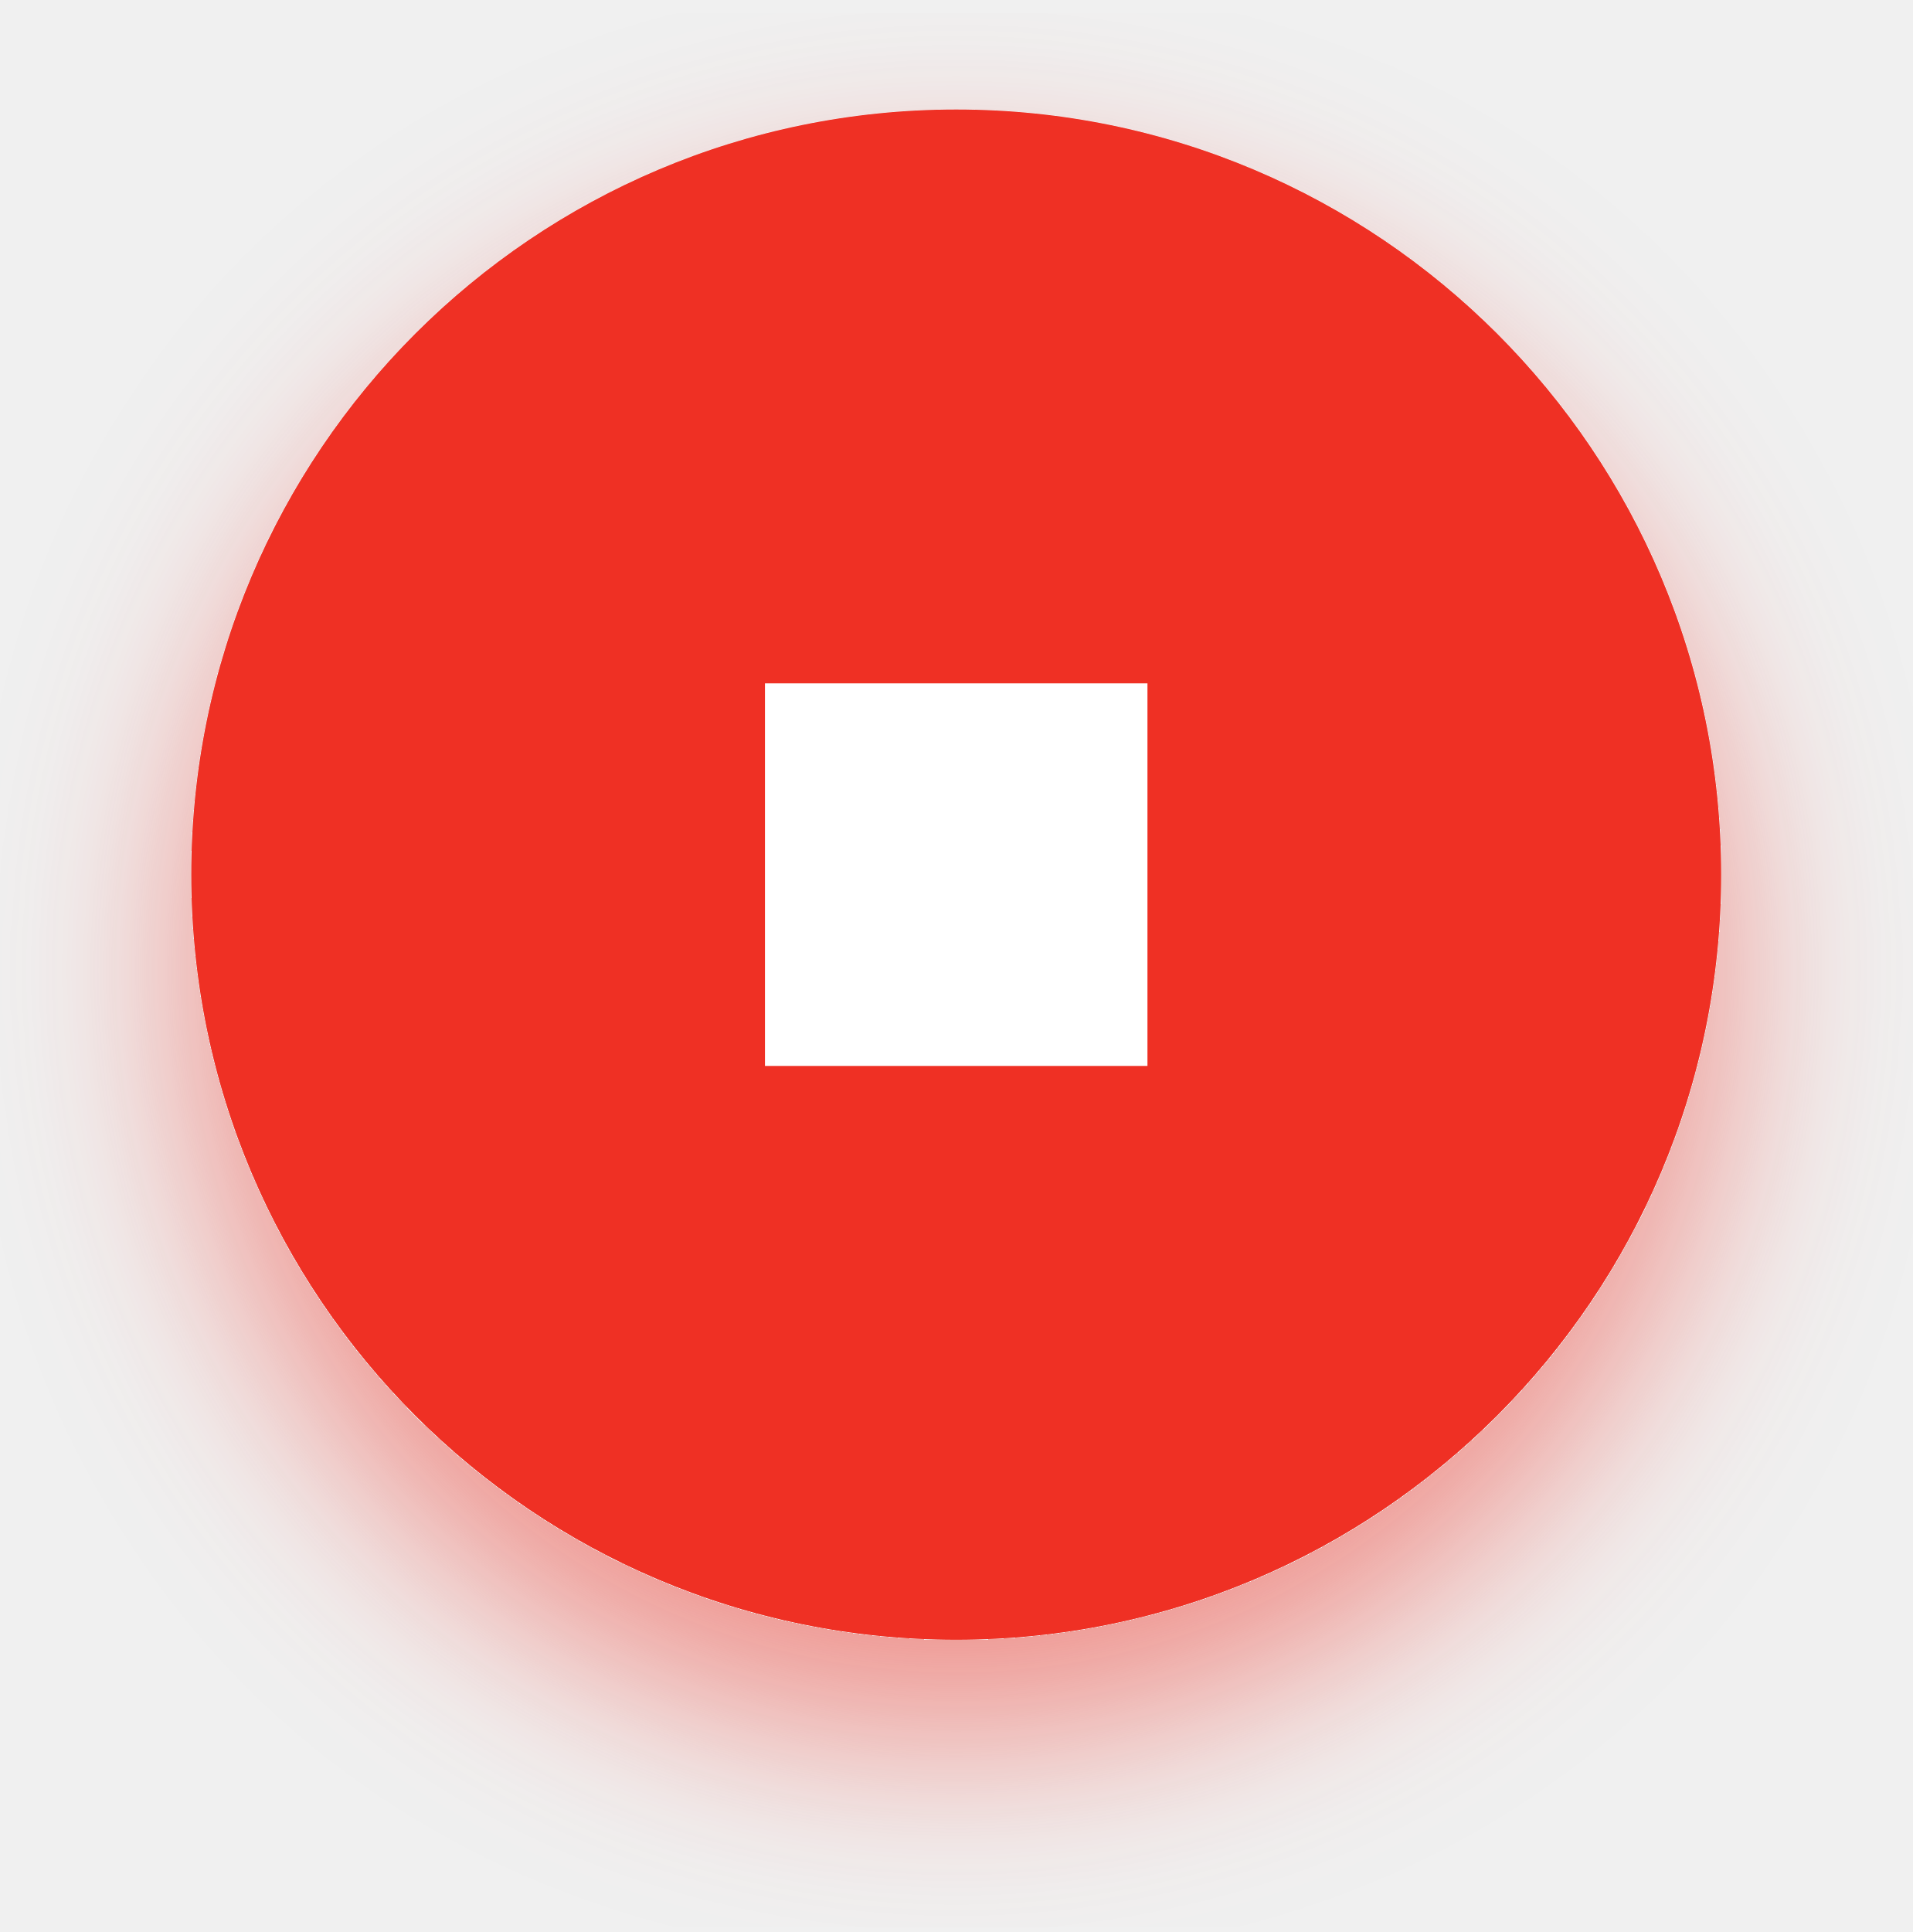
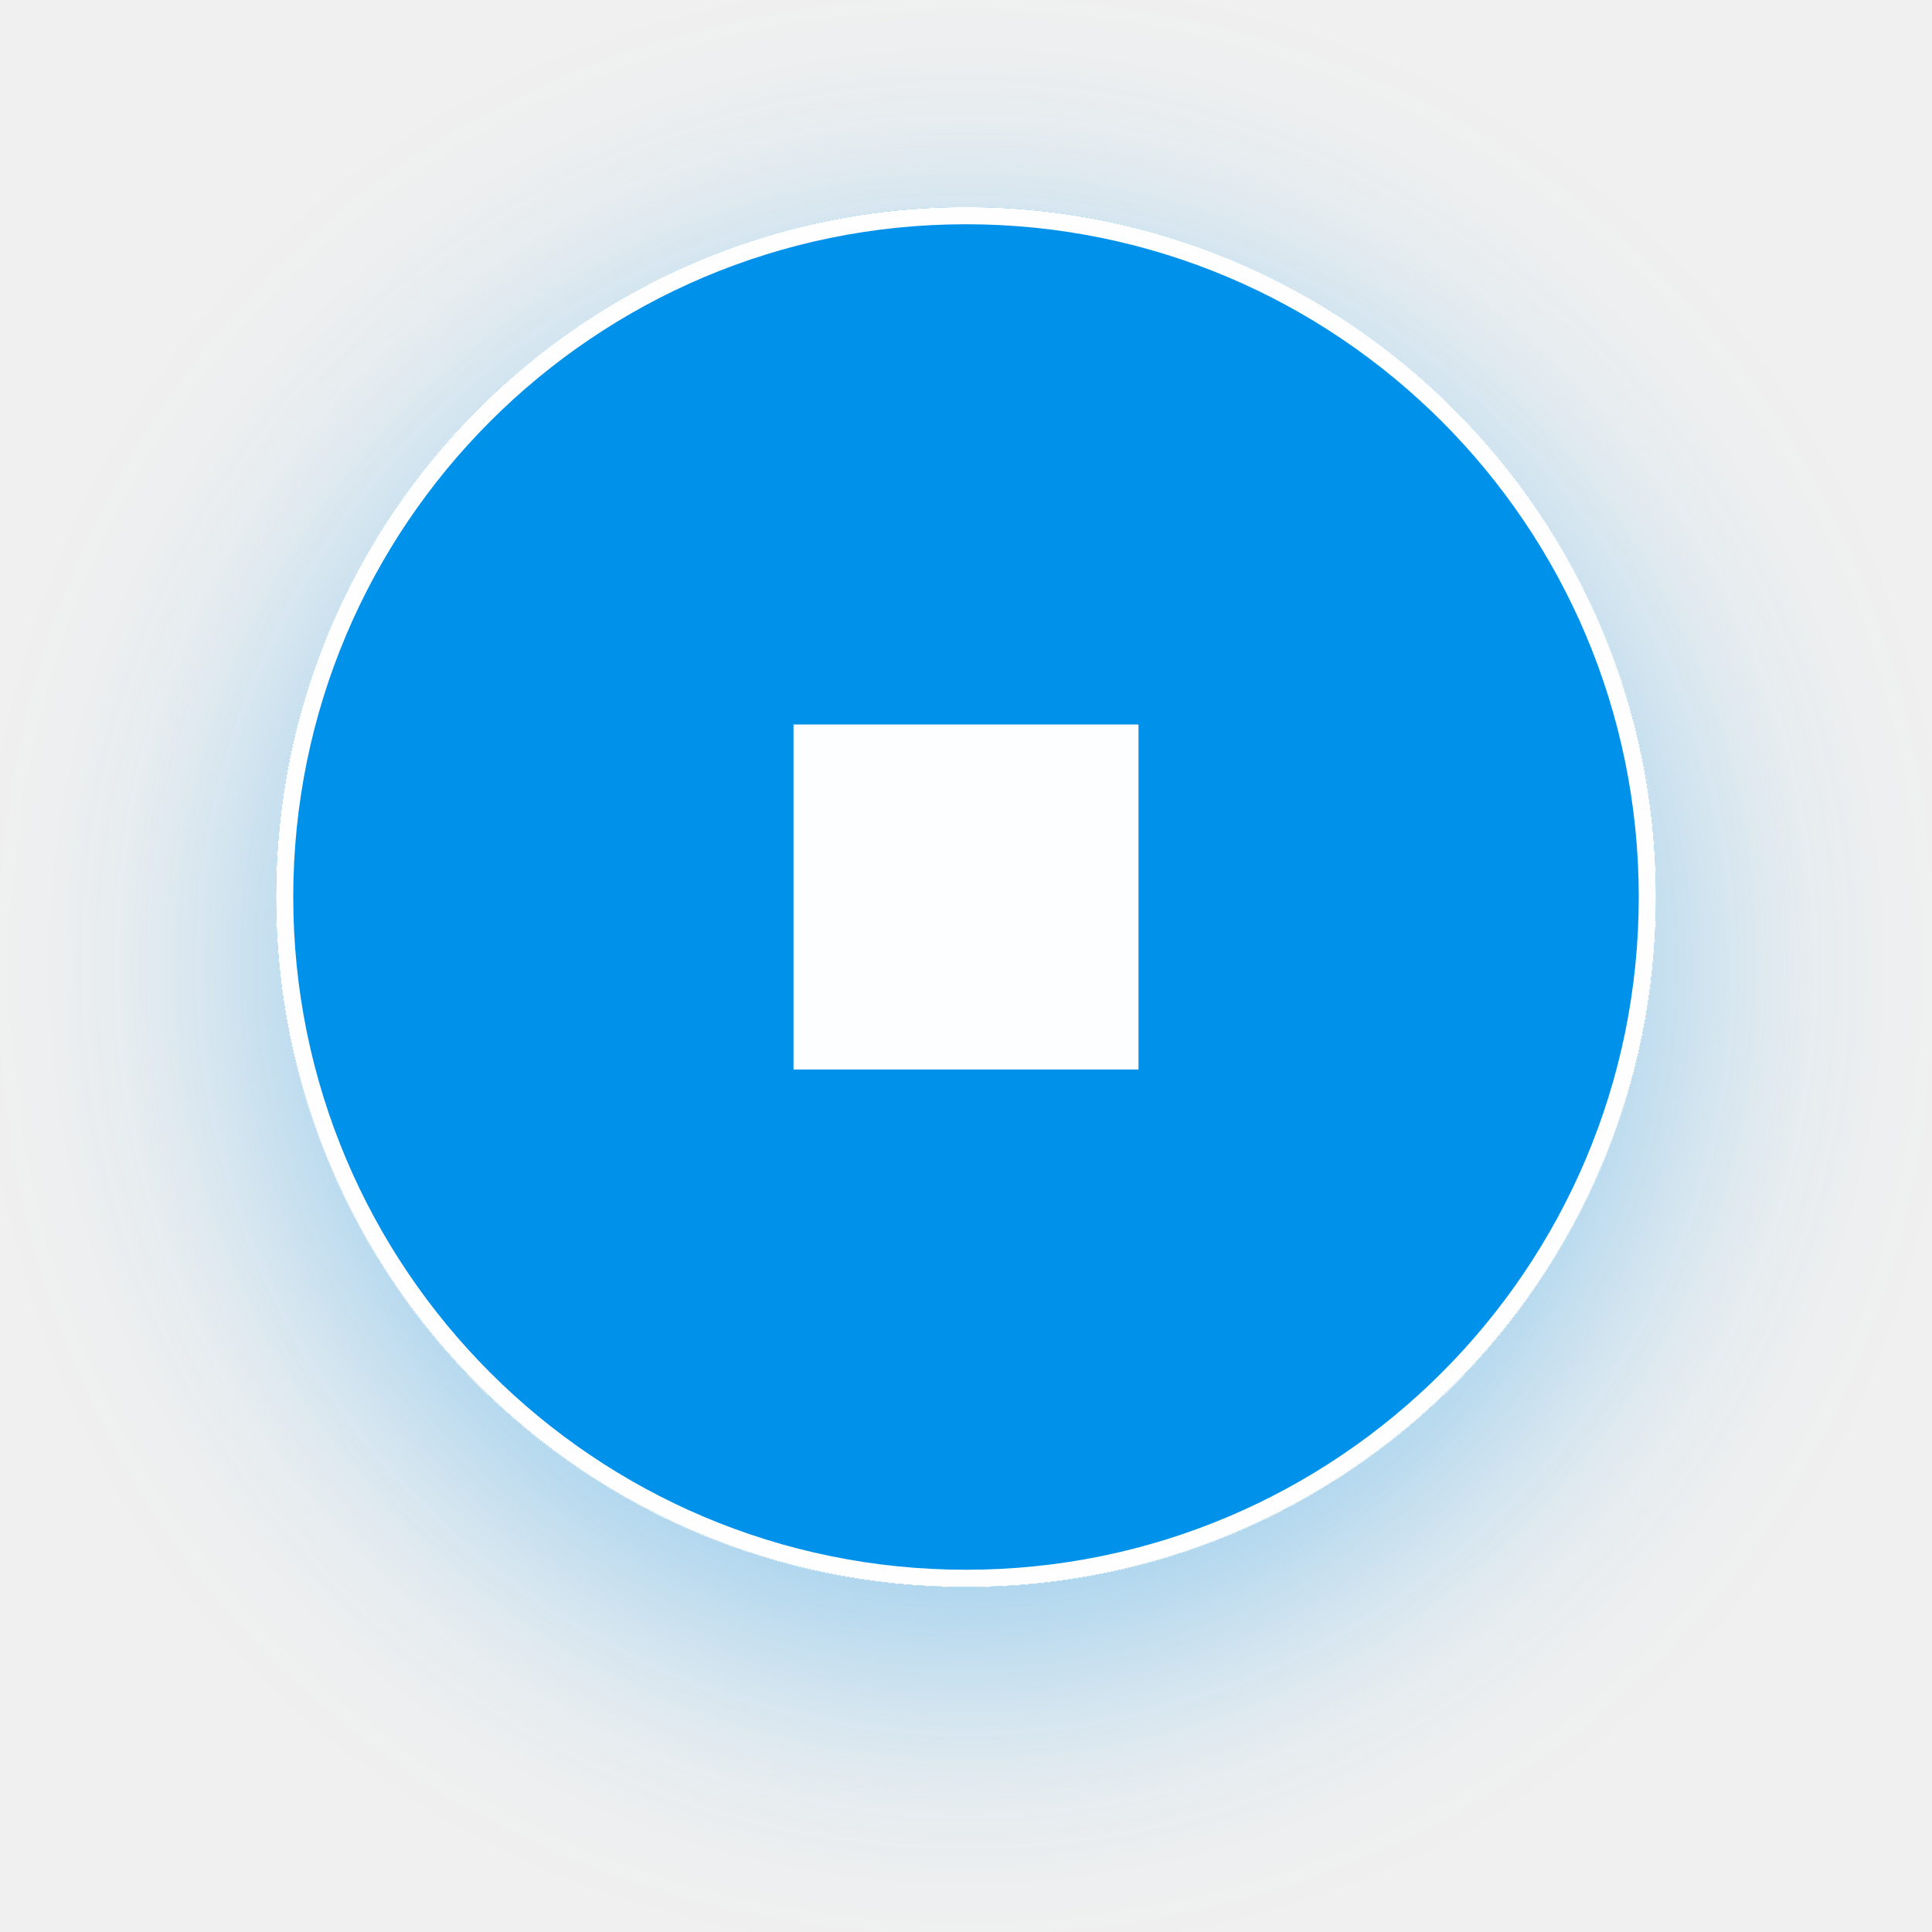
- <svg xmlns="http://www.w3.org/2000/svg" width="100" height="101" viewBox="0 0 100 101" fill="none">
-   <g filter="url(#filter0_d_2_1862)">
-     <circle cx="50" cy="45.724" r="40" fill="#EF3024" />
+ <svg xmlns="http://www.w3.org/2000/svg" width="112" height="112" viewBox="0 0 112 112" fill="none">
+   <g filter="url(#filter0_d_55_24612)">
+     <circle cx="56" cy="52" r="40" fill="#0091EA" />
+     <circle cx="56" cy="52" r="39.5" stroke="#FDFEFD" />
  </g>
-   <path d="M60 55.724H40V35.724H60V55.724Z" fill="white" />
+   <path d="M66 62H46V42H66V62Z" fill="#FCFEFF" />
  <defs>
-     <filter id="filter0_d_2_1862" x="0" y="0.724" width="100" height="100" filterUnits="userSpaceOnUse" color-interpolation-filters="sRGB">
+     <filter id="filter0_d_55_24612" x="0" y="0" width="112" height="112" filterUnits="userSpaceOnUse" color-interpolation-filters="sRGB">
      <feFlood flood-opacity="0" result="BackgroundImageFix" />
      <feColorMatrix in="SourceAlpha" type="matrix" values="0 0 0 0 0 0 0 0 0 0 0 0 0 0 0 0 0 0 127 0" result="hardAlpha" />
-       <feOffset dy="5" />
-       <feGaussianBlur stdDeviation="5" />
+       <feOffset dy="4" />
+       <feGaussianBlur stdDeviation="8" />
      <feComposite in2="hardAlpha" operator="out" />
-       <feColorMatrix type="matrix" values="0 0 0 0 0.937 0 0 0 0 0.188 0 0 0 0 0.141 0 0 0 0.5 0" />
-       <feBlend mode="normal" in2="BackgroundImageFix" result="effect1_dropShadow_2_1862" />
-       <feBlend mode="normal" in="SourceGraphic" in2="effect1_dropShadow_2_1862" result="shape" />
+       <feColorMatrix type="matrix" values="0 0 0 0 0 0 0 0 0 0.569 0 0 0 0 0.918 0 0 0 0.4 0" />
+       <feBlend mode="normal" in2="BackgroundImageFix" result="effect1_dropShadow_55_24612" />
+       <feBlend mode="normal" in="SourceGraphic" in2="effect1_dropShadow_55_24612" result="shape" />
    </filter>
  </defs>
</svg>
